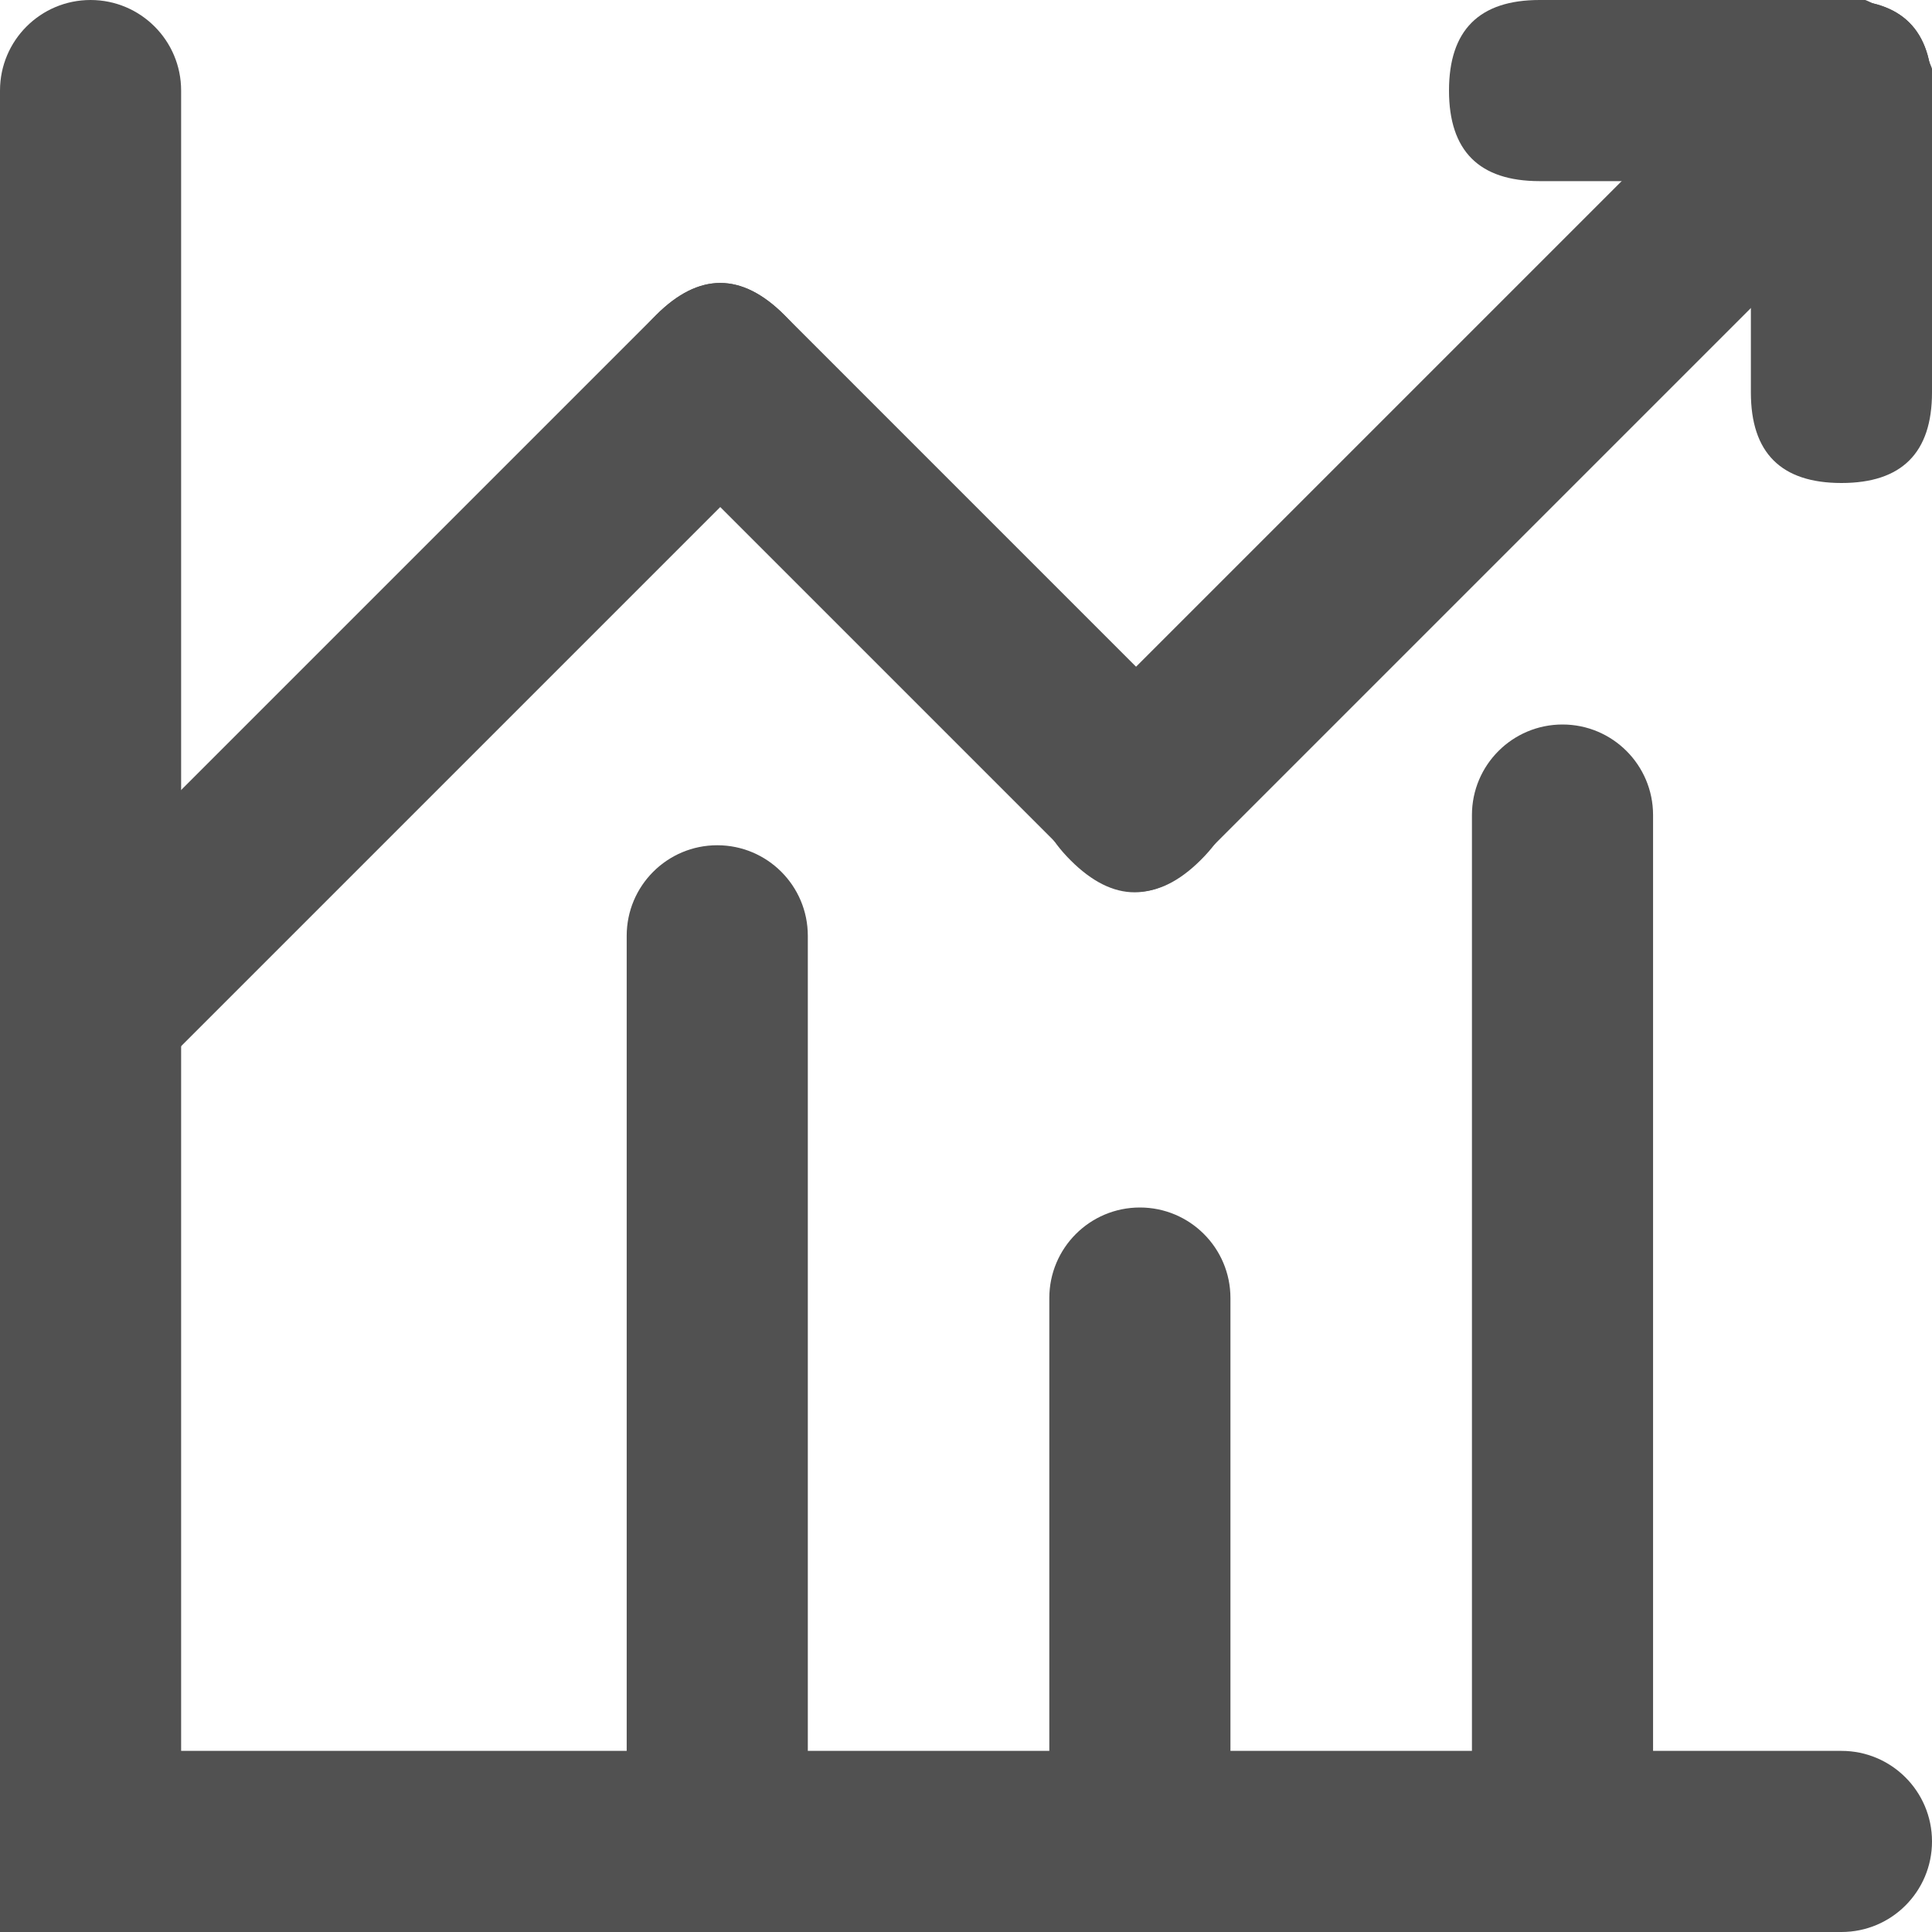
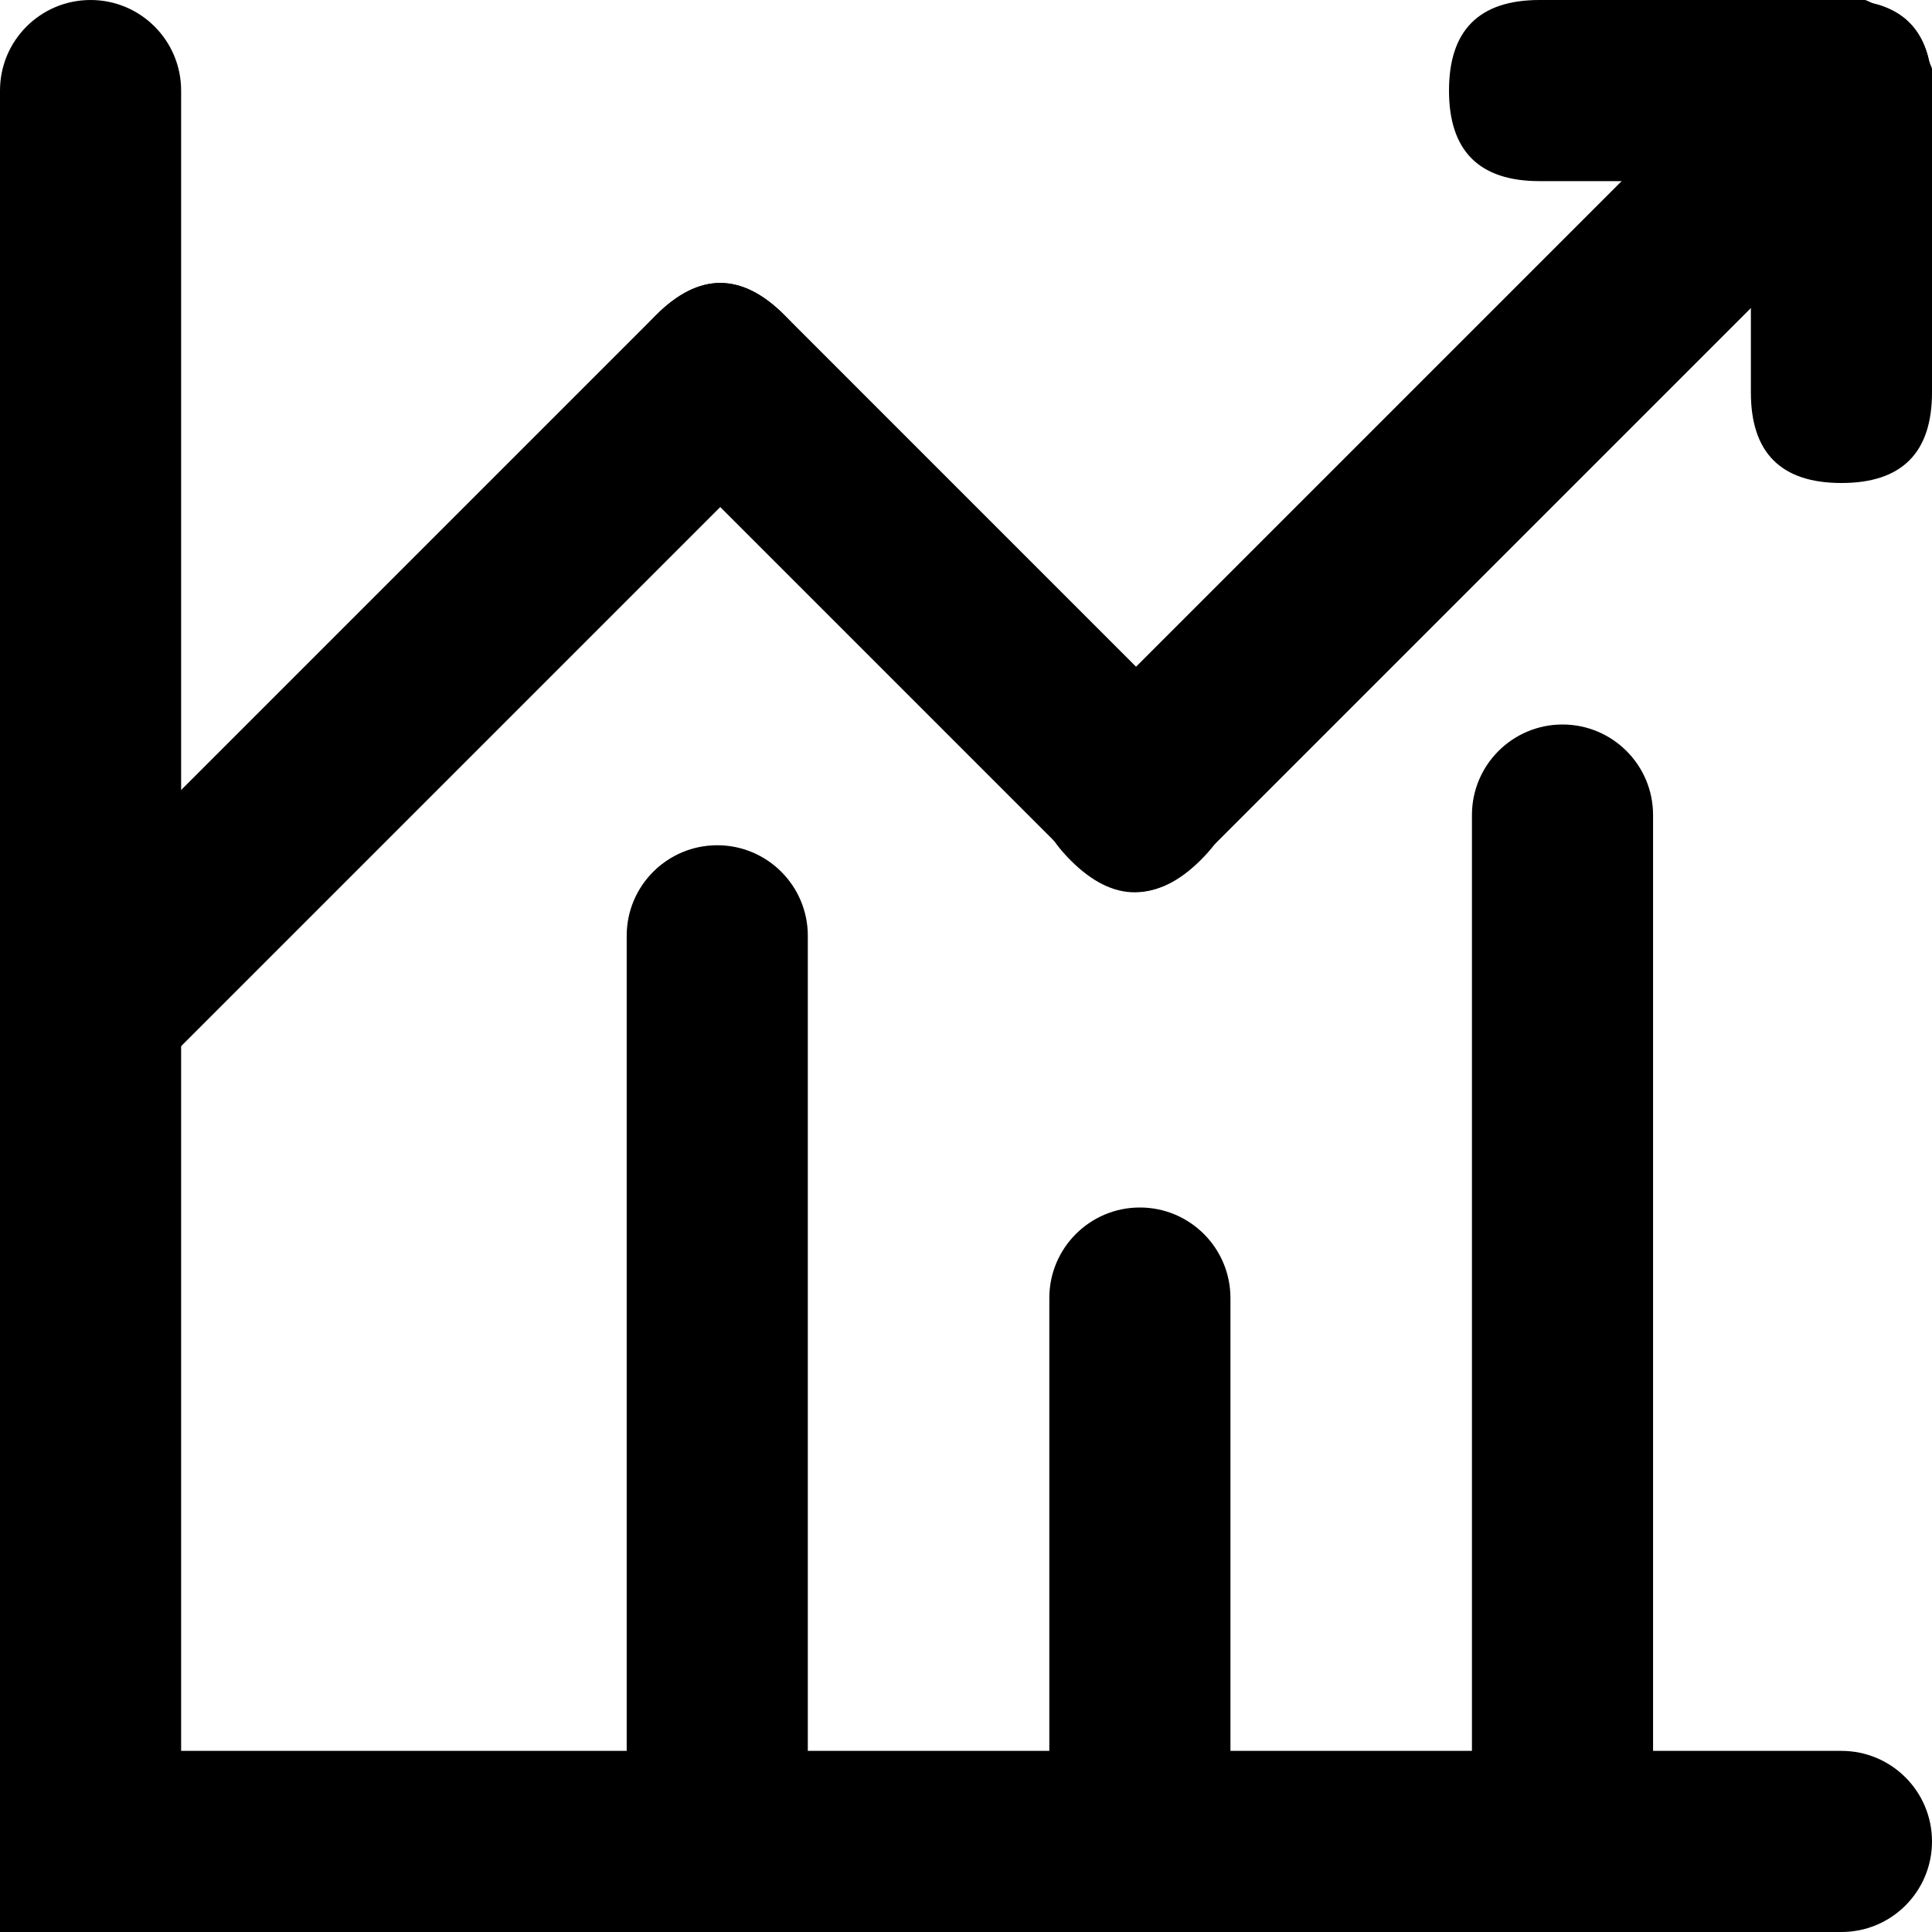
<svg xmlns="http://www.w3.org/2000/svg" t="1627996622057" class="icon" viewBox="0 0 1024 1024" version="1.1" p-id="15965" width="200" height="200">
  <defs>
    <style type="text/css" />
  </defs>
-   <path d="M381.78 133.018m33.941 33.941l220.844 220.844q33.941 33.941 0 67.882l0 0q-33.941 33.941-67.882 0l-220.844-220.844q-33.941-33.941 0-67.882l0 0q33.941-33.941 67.882 0Z" p-id="15966" fill="#515151" />
-   <path d="M533.48 422.031m33.941-33.941l373.805-373.805q33.941-33.941 67.882 0l0 0q33.941 33.941 0 67.882l-373.805 373.805q-33.941 33.941-67.882 0l0 0q-33.941-33.941 0-67.882Z" p-id="15967" fill="#515151" />
-   <path d="M449.611 200.878m-33.941 33.941l-333.528 333.528q-33.941 33.941-67.882 0l0 0q-33.941-33.941 0-67.882l333.528-333.528q33.941-33.941 67.882 0l0 0q33.941 33.941 0 67.882Z" p-id="15968" fill="#515151" />
-   <path d="M1024 0m0 48l0 160q0 48-48 48l0 0q-48 0-48-48l0-160q0-48 48-48l0 0q48 0 48 48Z" p-id="15969" fill="#515151" />
-   <path d="M1024 96m-48 0l-160 0q-48 0-48-48l0 0q0-48 48-48l160 0q48 0 48 48l0 0q0 48-48 48Z" p-id="15970" fill="#515151" />
-   <path d="M0 1024V48A48 48 0 0 1 48 0a48 48 0 0 1 48 48V1024H0z" p-id="15971" fill="#515151" />
-   <path d="M0 928h976a48 48 0 0 1 48 48 48 48 0 0 1-48 48H0v-96z" p-id="15972" fill="#515151" />
-   <path d="M332.16 1024V496A48 48 0 0 1 380.16 448a48 48 0 0 1 48 48V1024h-96zM780.16 1024V432a48 48 0 0 1 48-48 48 48 0 0 1 48 48V1024h-96zM556.16 1024v-336a48 48 0 0 1 48-48 48 48 0 0 1 48 48V1024h-96z" p-id="15973" fill="#515151" />
+   <path d="M381.78 133.018m33.941 33.941l220.844 220.844q33.941 33.941 0 67.882l0 0q-33.941 33.941-67.882 0l-220.844-220.844q-33.941-33.941 0-67.882l0 0q33.941-33.941 67.882 0Z" p-id="15966" />
+   <path d="M533.48 422.031m33.941-33.941l373.805-373.805q33.941-33.941 67.882 0l0 0q33.941 33.941 0 67.882l-373.805 373.805q-33.941 33.941-67.882 0l0 0q-33.941-33.941 0-67.882Z" p-id="15967" />
+   <path d="M449.611 200.878m-33.941 33.941l-333.528 333.528q-33.941 33.941-67.882 0l0 0q-33.941-33.941 0-67.882l333.528-333.528q33.941-33.941 67.882 0l0 0q33.941 33.941 0 67.882Z" p-id="15968" />
+   <path d="M1024 0m0 48l0 160q0 48-48 48l0 0q-48 0-48-48l0-160q0-48 48-48l0 0q48 0 48 48Z" p-id="15969" />
+   <path d="M1024 96m-48 0l-160 0q-48 0-48-48l0 0q0-48 48-48l160 0q48 0 48 48l0 0q0 48-48 48Z" p-id="15970" />
+   <path d="M0 1024V48A48 48 0 0 1 48 0a48 48 0 0 1 48 48V1024H0z" p-id="15971" />
+   <path d="M0 928h976a48 48 0 0 1 48 48 48 48 0 0 1-48 48H0v-96z" p-id="15972" />
+   <path d="M332.16 1024V496A48 48 0 0 1 380.16 448a48 48 0 0 1 48 48V1024h-96zM780.16 1024V432a48 48 0 0 1 48-48 48 48 0 0 1 48 48V1024h-96zM556.16 1024v-336a48 48 0 0 1 48-48 48 48 0 0 1 48 48V1024h-96z" p-id="15973" />
</svg>
